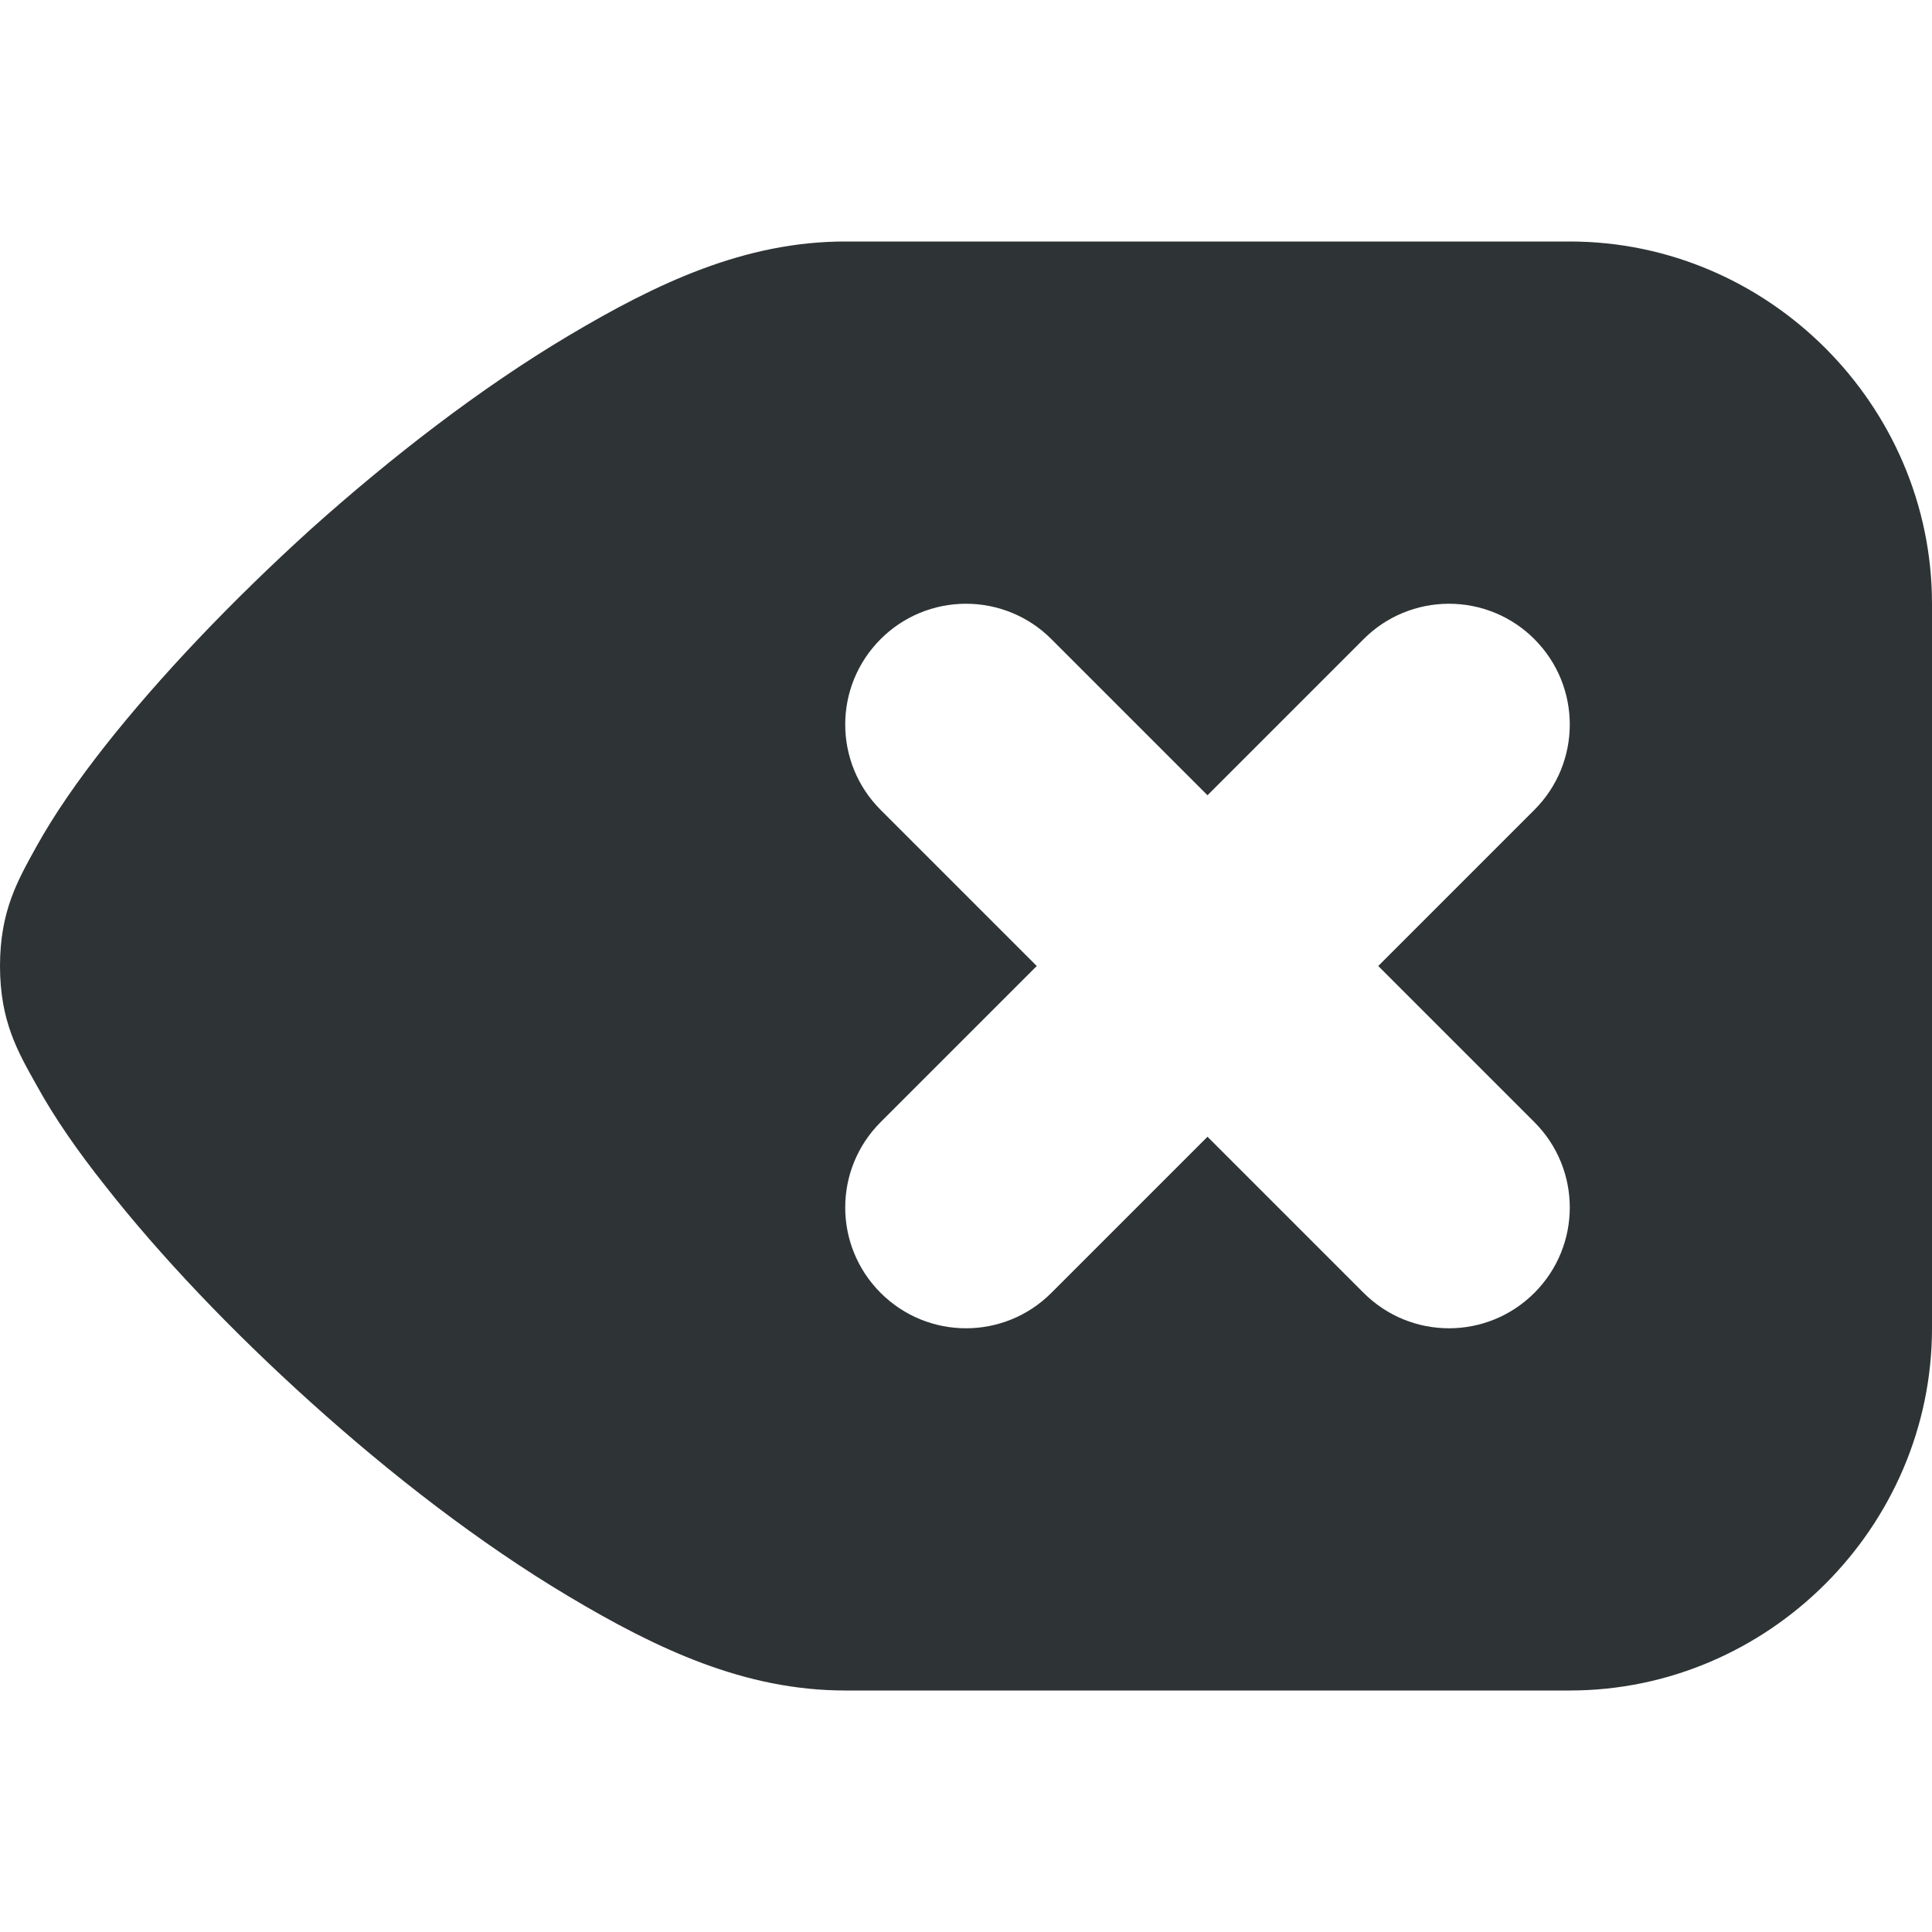
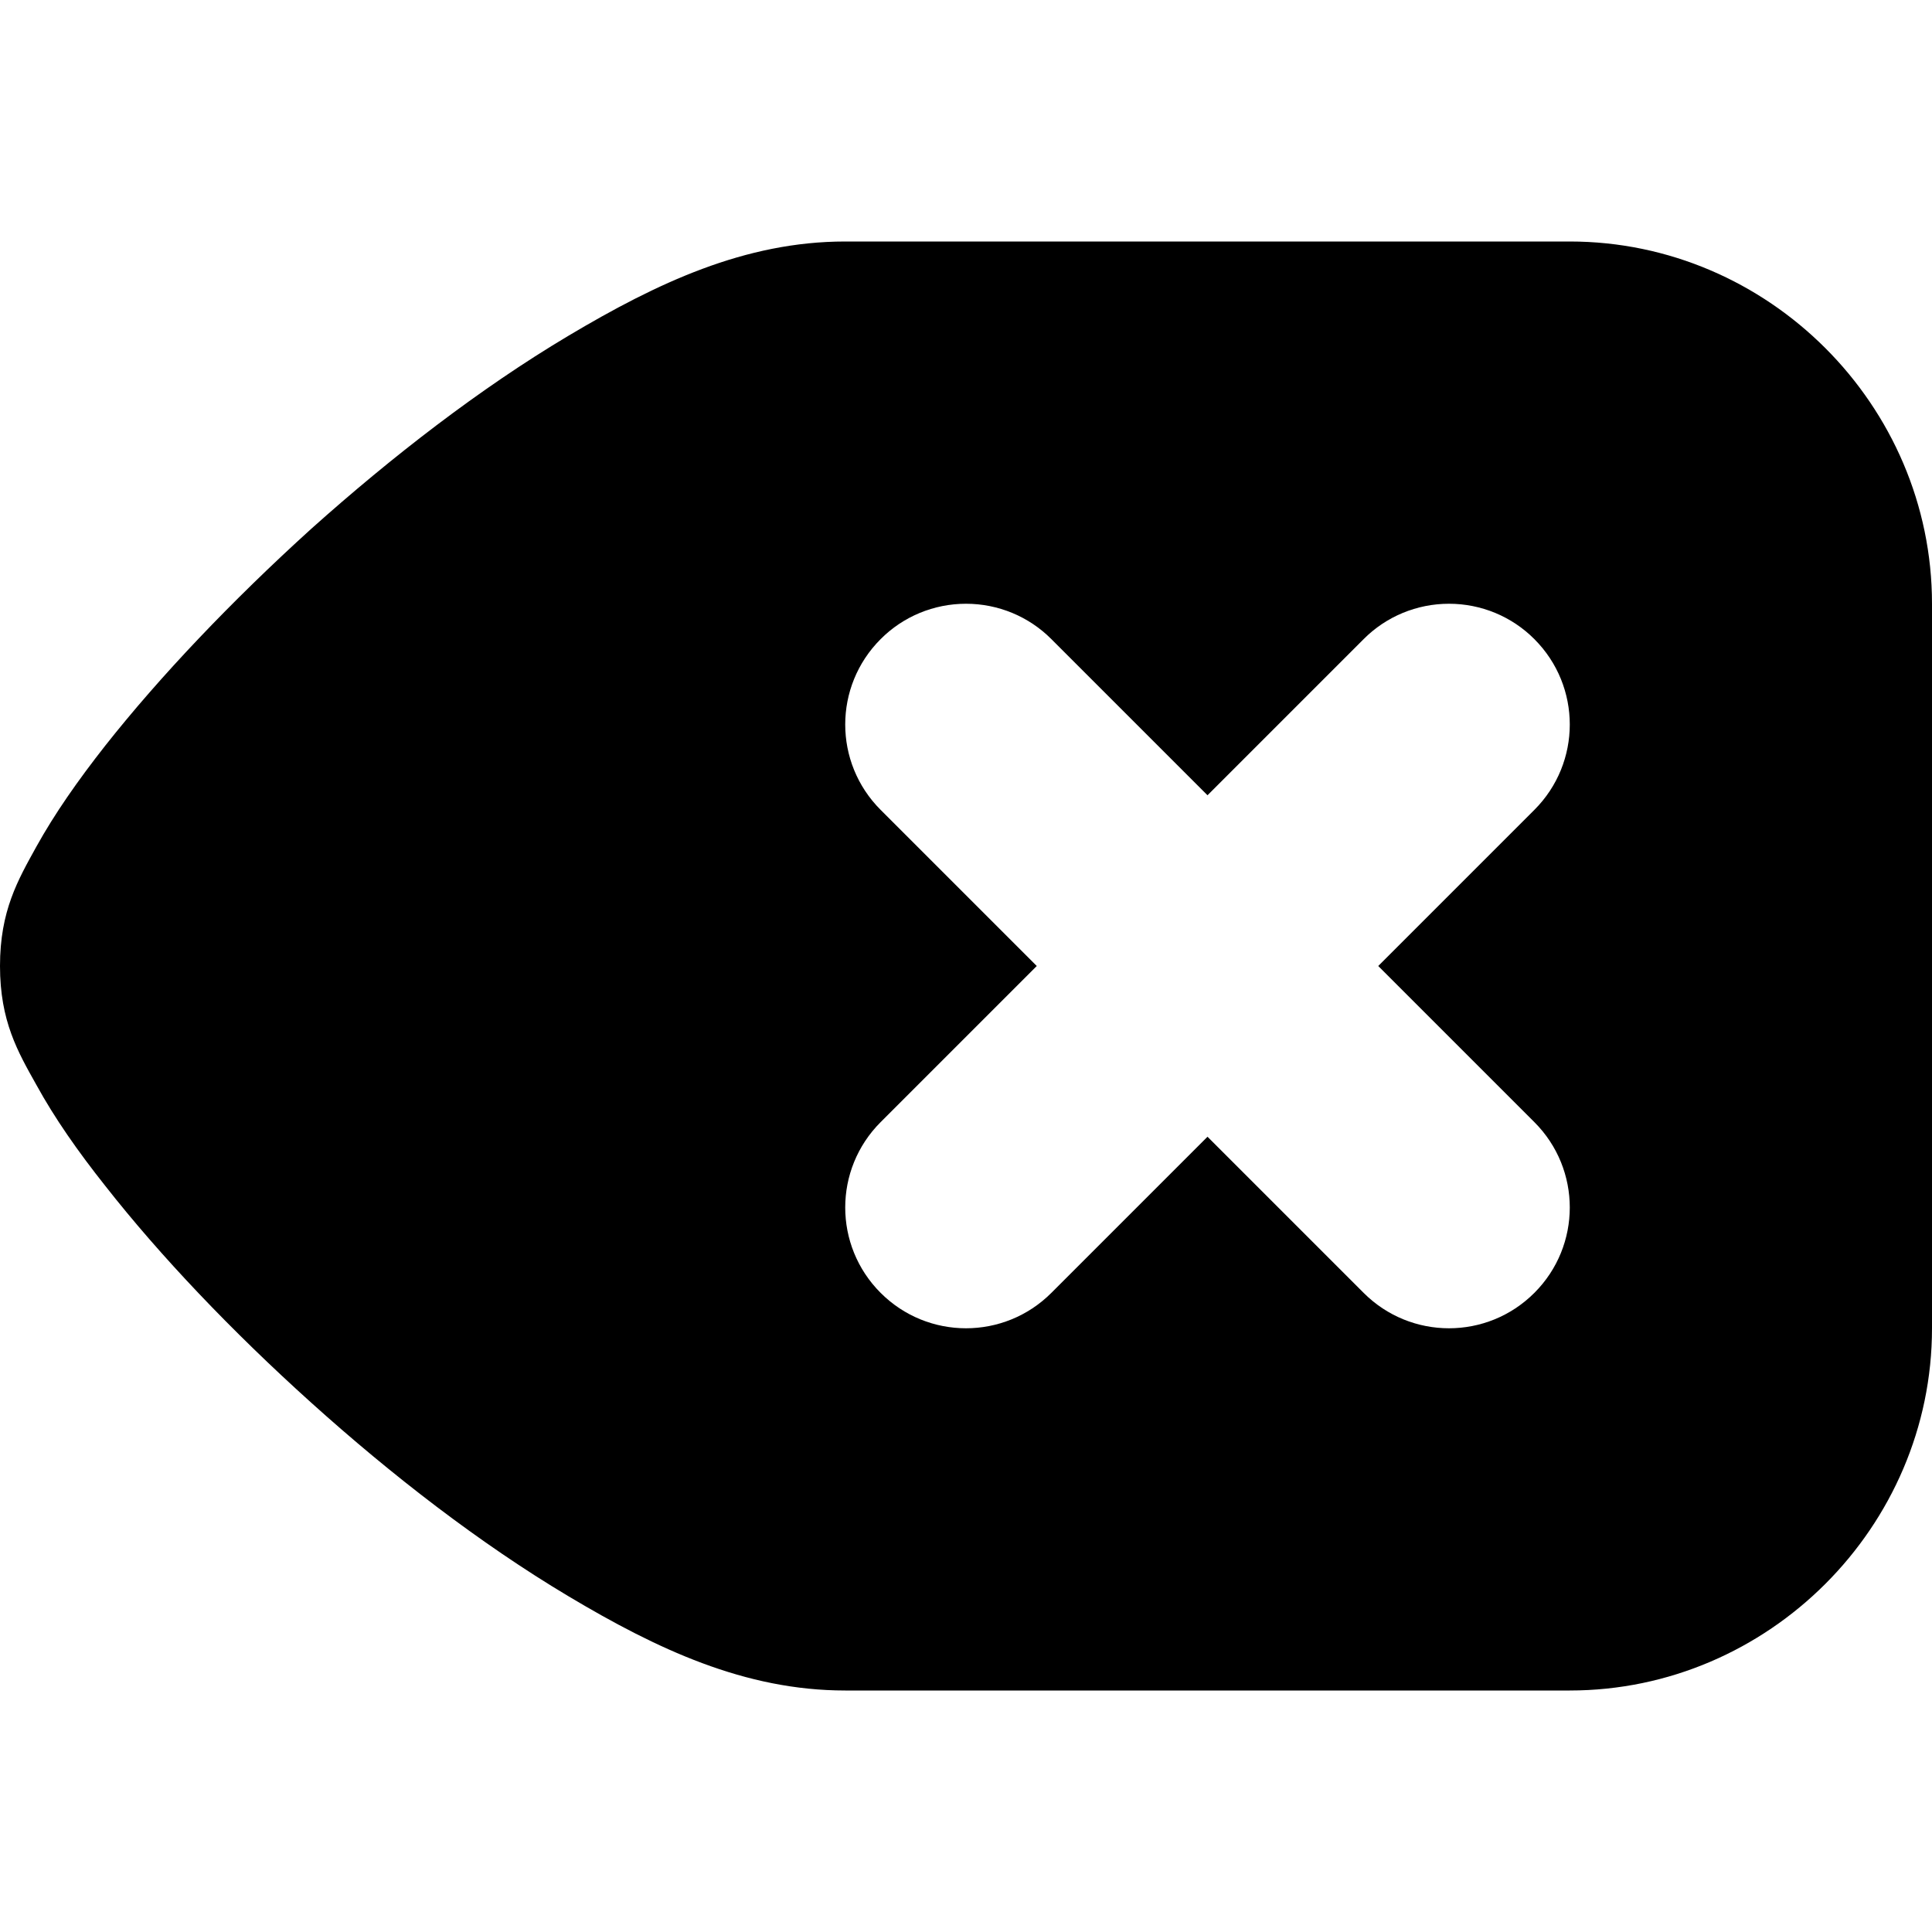
<svg xmlns="http://www.w3.org/2000/svg" width="16px" height="16px" viewBox="0 0 16 16">
-   <path fill="#2e3436" d="M7 2c-.832 0-1.559.344-2.293.781S3.242 3.785 2.578 4.379c-.66.598-1.254 1.223-1.707 1.797-.227.289-.418.562-.57.836C.148 7.289 0 7.543 0 8s.148.711.301.984c.152.277.344.551.57.836.453.578 1.047 1.203 1.707 1.797.664.598 1.395 1.164 2.129 1.602S6.168 14 7 14h6c1.645 0 3-1.355 3-3V5c0-1.645-1.355-3-3-3zm1 3c.266 0 .52.105.707.293L10 6.586l1.293-1.293C11.48 5.105 11.734 5 12 5s.52.105.707.293c.391.391.391 1.023 0 1.414L11.414 8l1.293 1.293c.391.391.391 1.023 0 1.414s-1.023.391-1.414 0L10 9.414l-1.293 1.293c-.391.391-1.023.391-1.414 0s-.391-1.023 0-1.414L8.586 8 7.293 6.707c-.391-.391-.391-1.023 0-1.414C7.48 5.105 7.734 5 8 5m0 0" />
+   <path fill="currentColor" d="M7 2c-.832 0-1.559.344-2.293.781S3.242 3.785 2.578 4.379c-.66.598-1.254 1.223-1.707 1.797-.227.289-.418.562-.57.836C.148 7.289 0 7.543 0 8s.148.711.301.984c.152.277.344.551.57.836.453.578 1.047 1.203 1.707 1.797.664.598 1.395 1.164 2.129 1.602S6.168 14 7 14h6c1.645 0 3-1.355 3-3V5c0-1.645-1.355-3-3-3zm1 3c.266 0 .52.105.707.293L10 6.586l1.293-1.293C11.48 5.105 11.734 5 12 5s.52.105.707.293c.391.391.391 1.023 0 1.414L11.414 8l1.293 1.293c.391.391.391 1.023 0 1.414s-1.023.391-1.414 0L10 9.414l-1.293 1.293c-.391.391-1.023.391-1.414 0s-.391-1.023 0-1.414L8.586 8 7.293 6.707c-.391-.391-.391-1.023 0-1.414C7.48 5.105 7.734 5 8 5m0 0" />
</svg>
